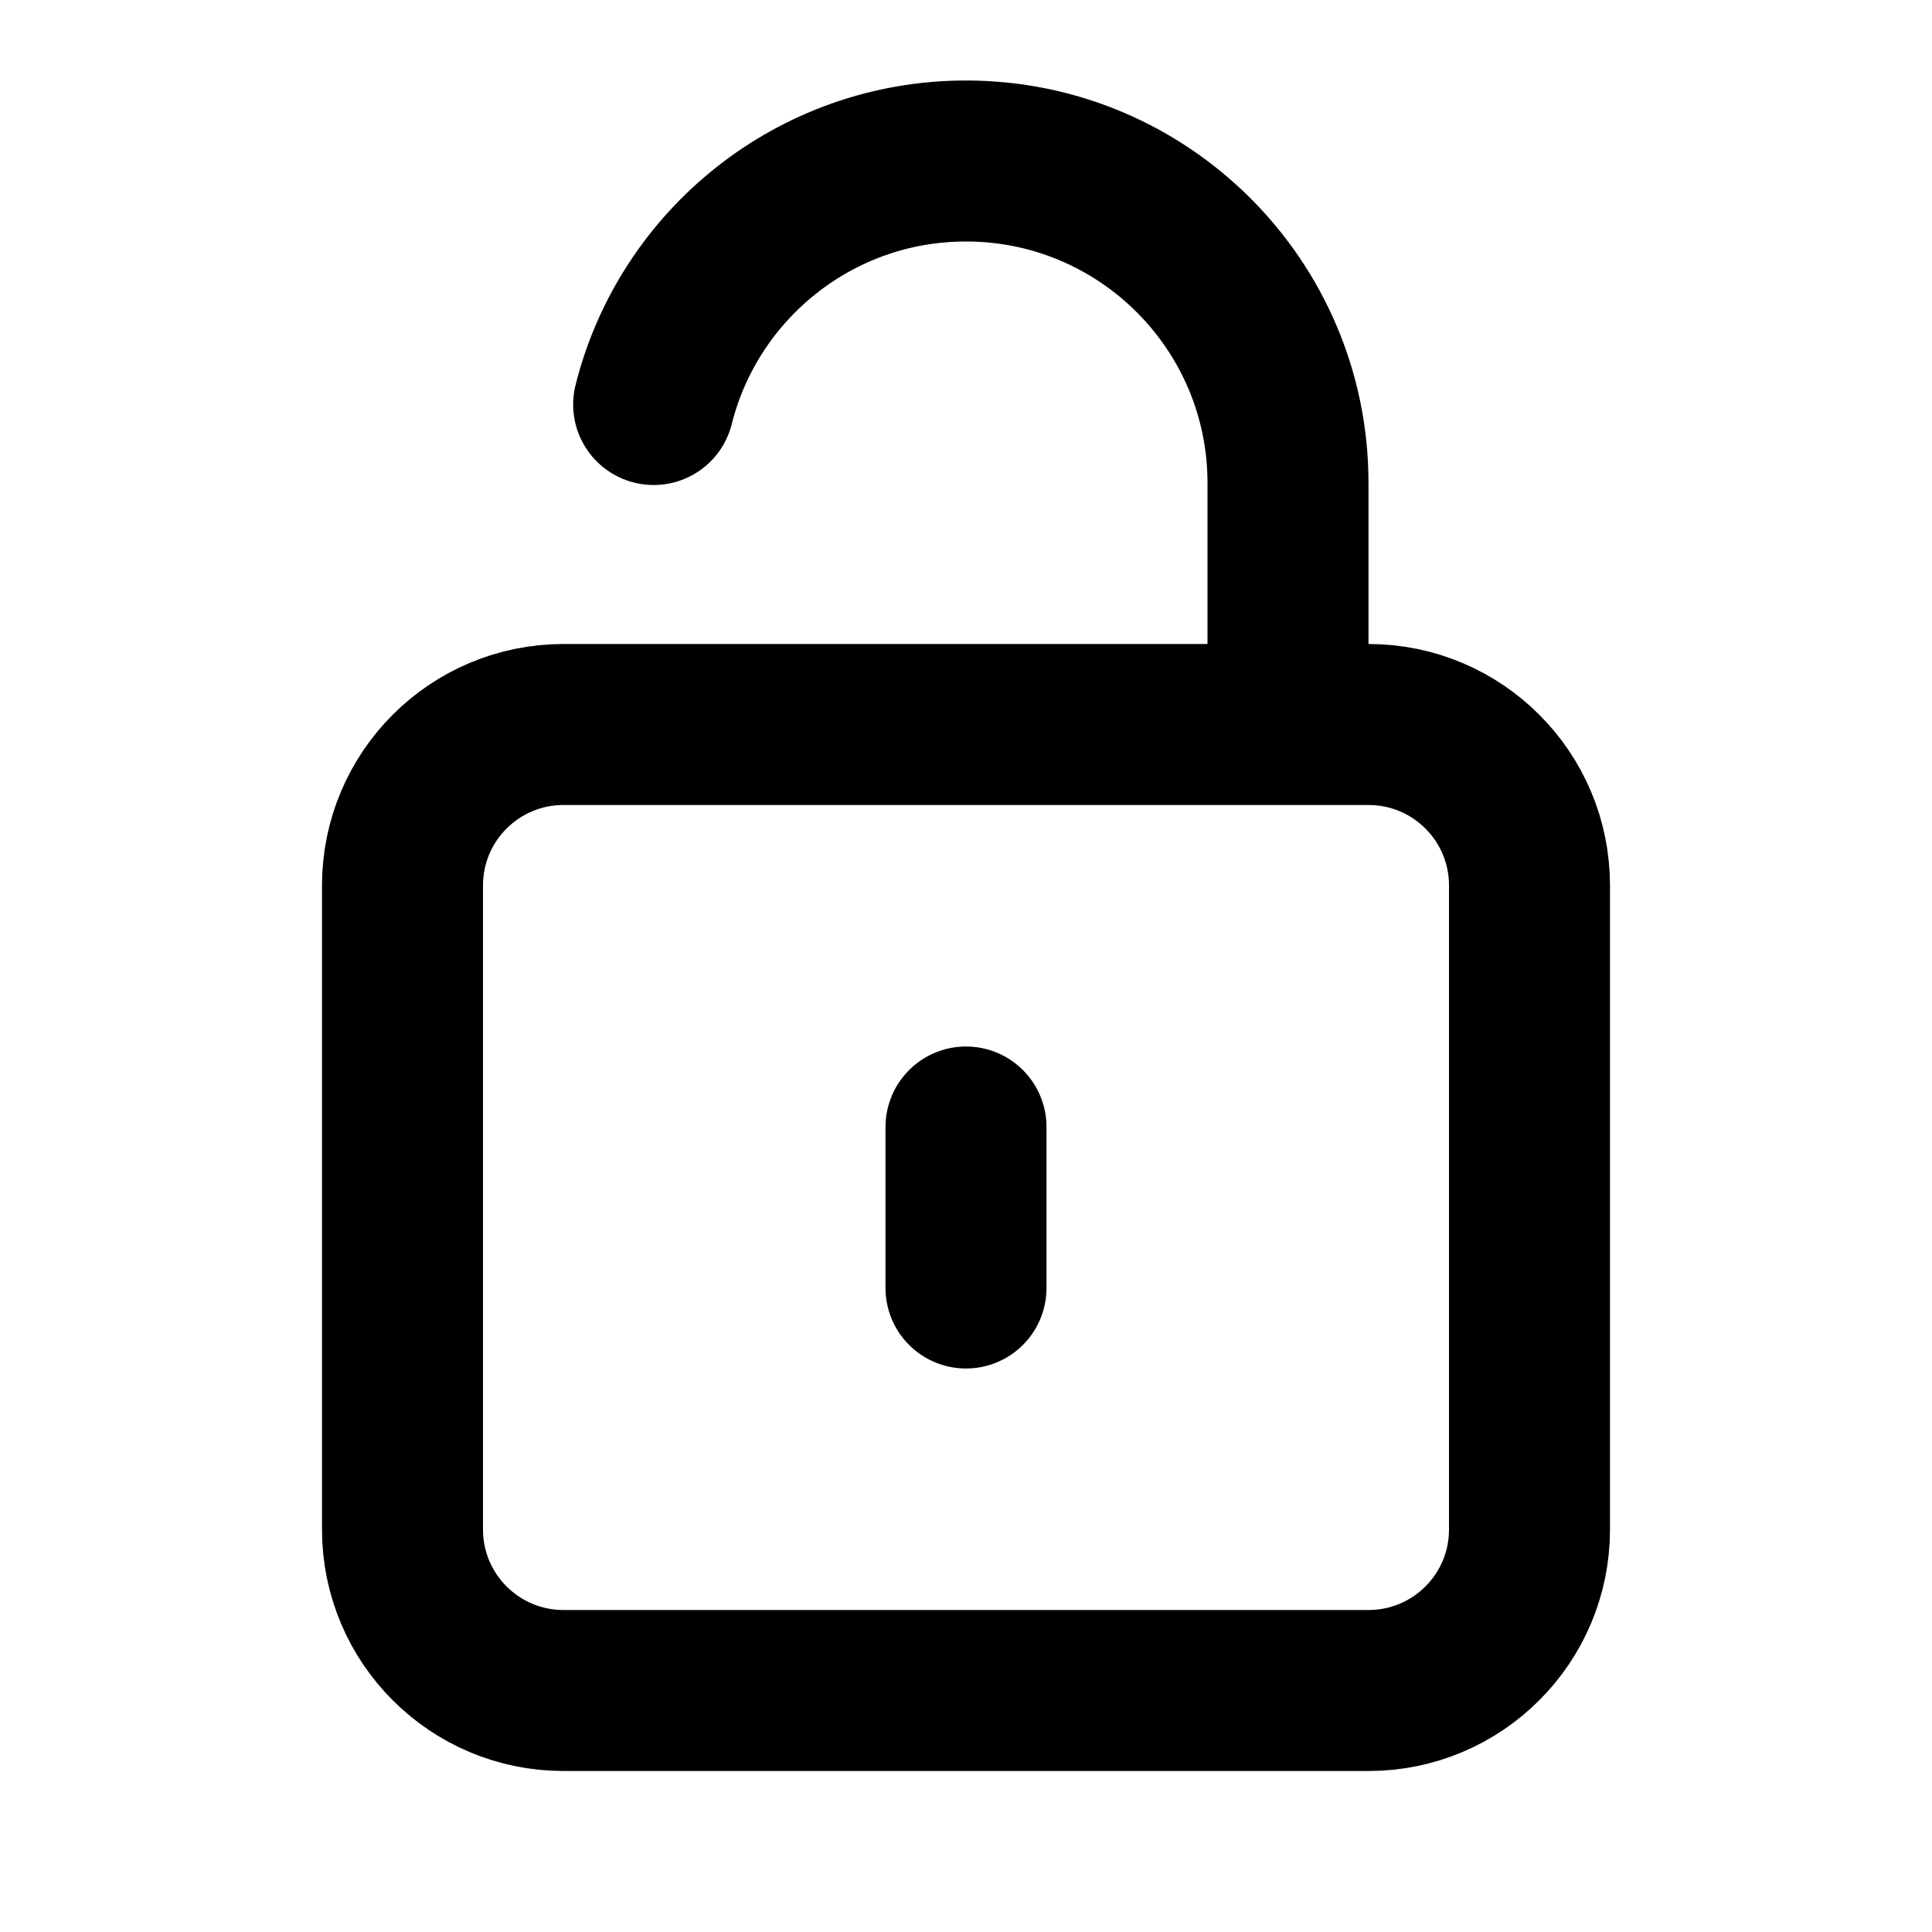
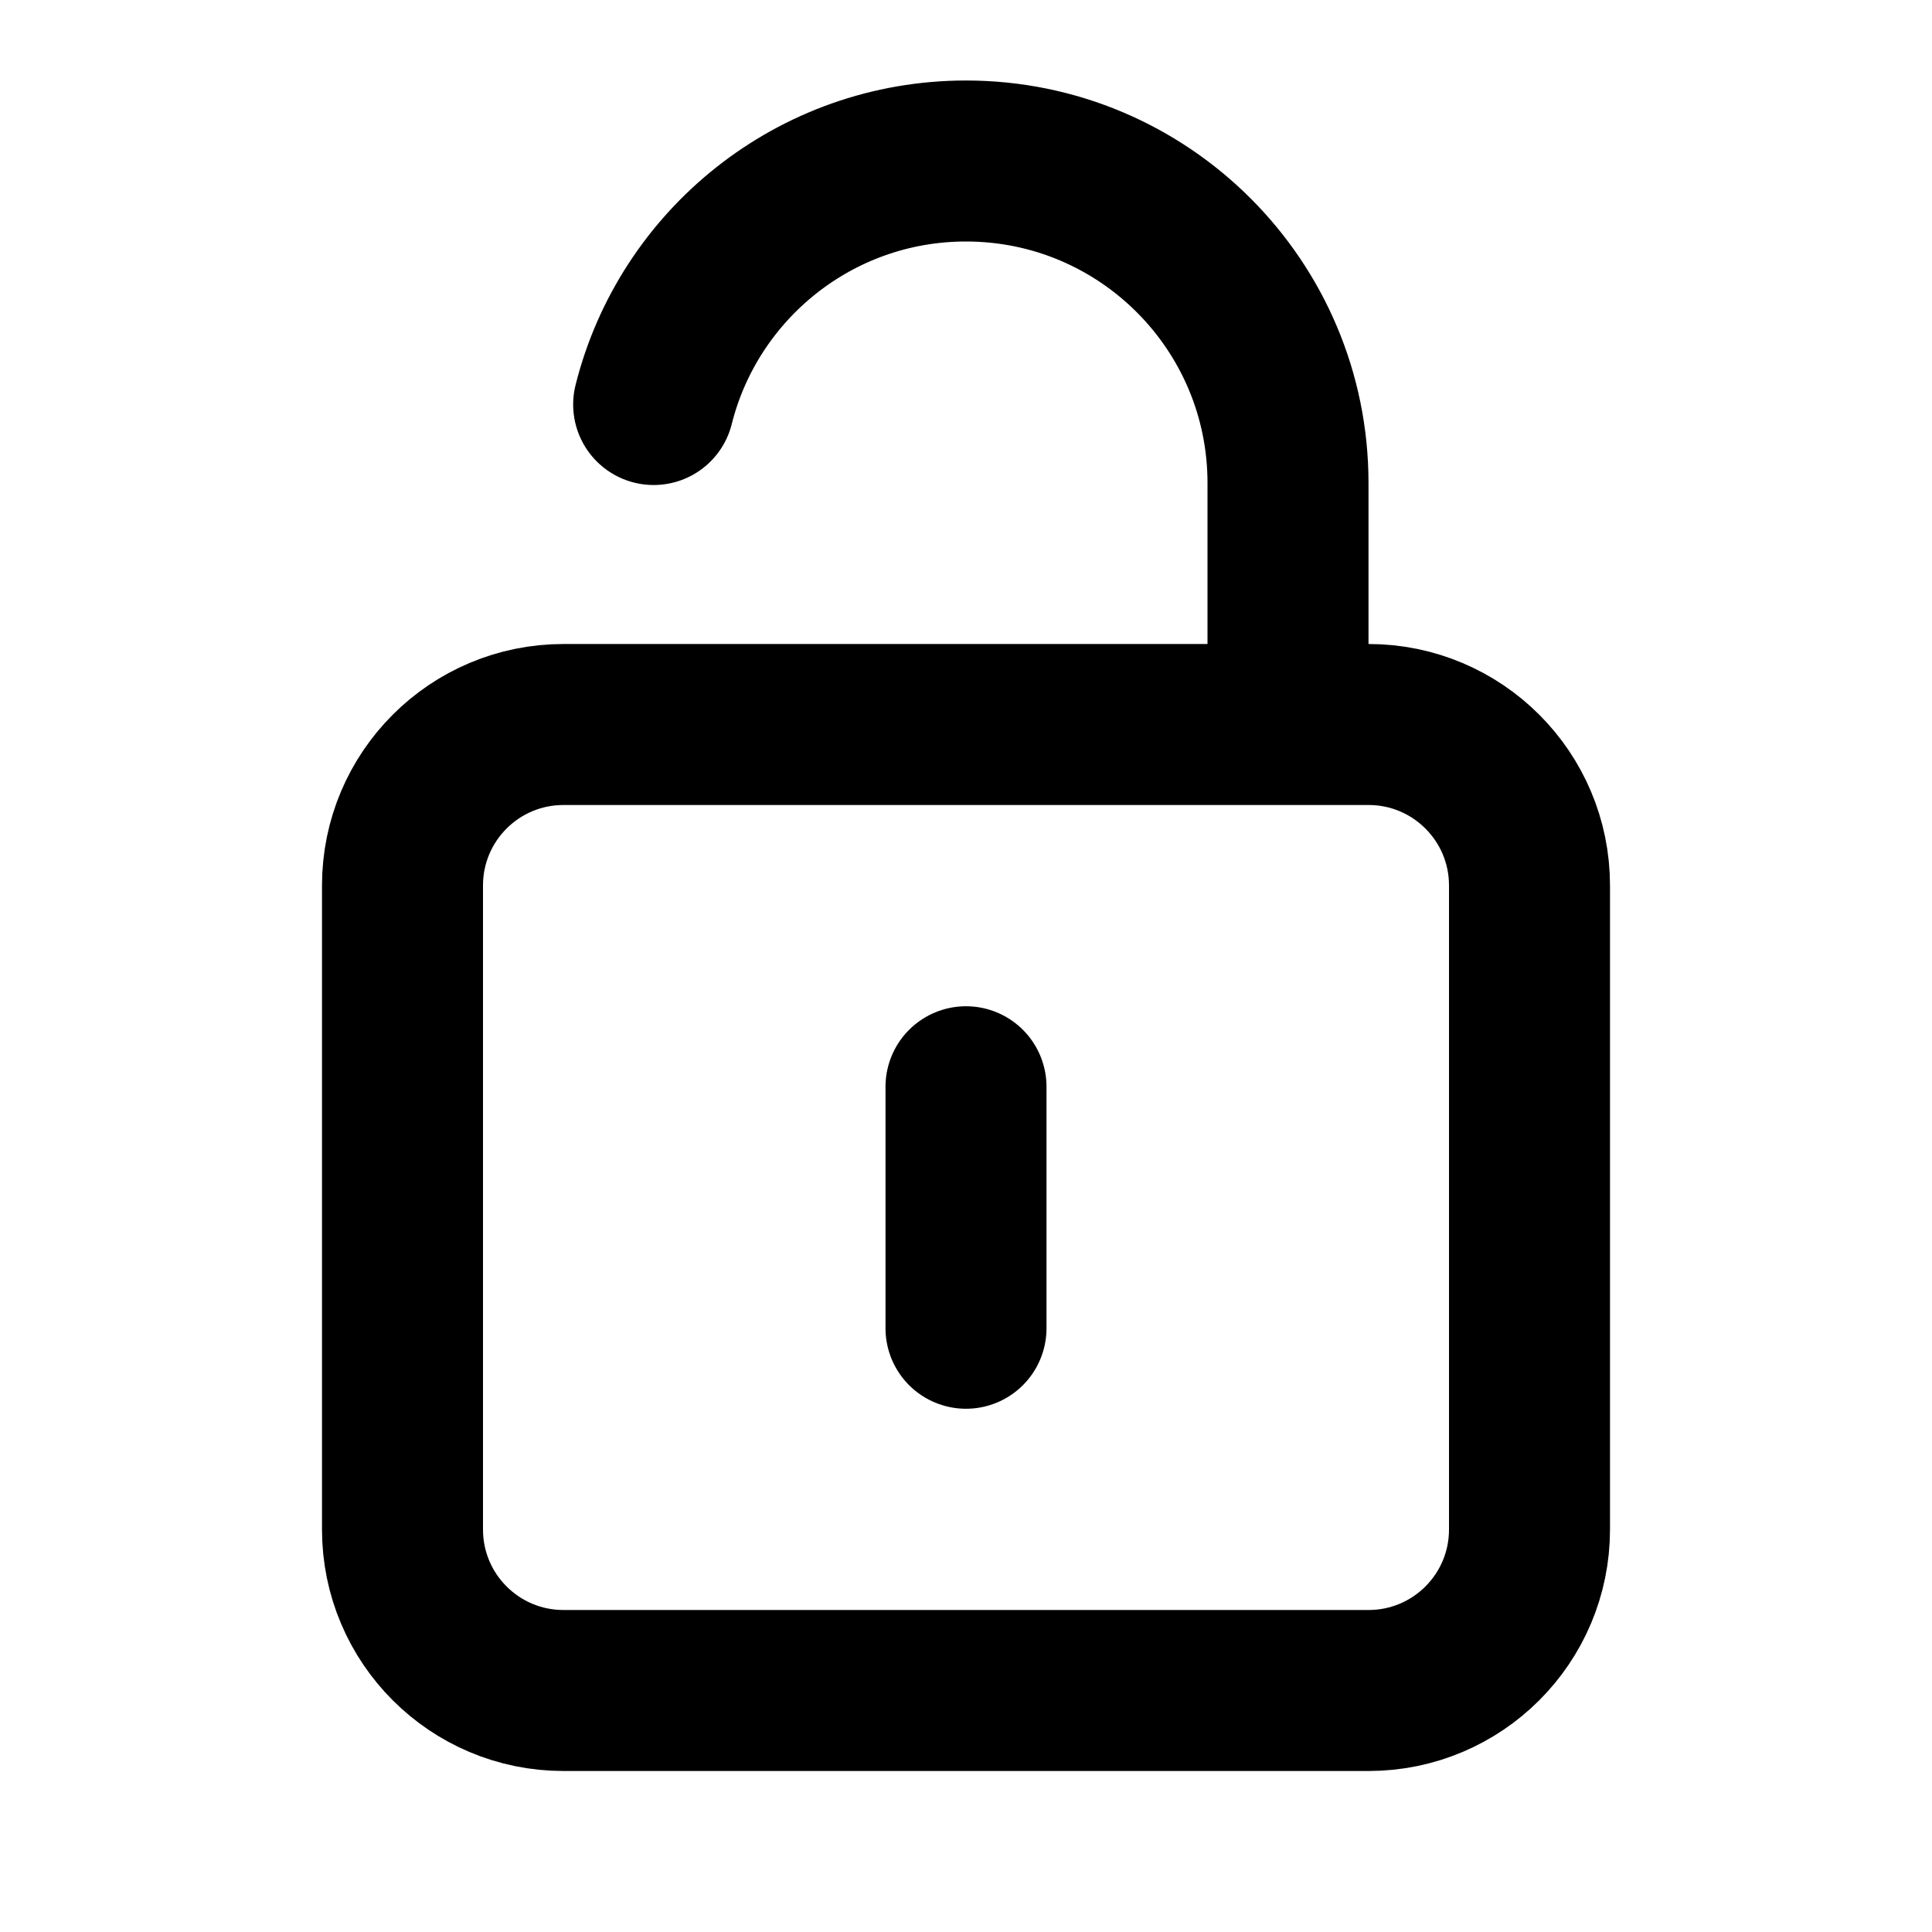
<svg xmlns="http://www.w3.org/2000/svg" width="24" height="24" viewBox="0 0 24 24" fill="none">
-   <path d="M12 14V16M8.12 5.025C8.555 3.287 10.127 2 12 2C14.209 2 16 3.791 16 6V9M7 21H17C18.105 21 19 20.105 19 19V11C19 9.895 18.105 9 17 9H7C5.895 9 5 9.895 5 11V19C5 20.105 5.895 21 7 21Z" stroke="black" stroke-width="2" stroke-linecap="round" stroke-linejoin="round" />
+   <path d="M12 13.5L12 16.5M8.12 5.025C8.555 3.287 10.127 2 12 2C14.209 2 16 3.791 16 6V9M7 21H17C18.105 21 19 20.105 19 19V11C19 9.895 18.105 9 17 9H7C5.895 9 5 9.895 5 11V19C5 20.105 5.895 21 7 21Z" stroke="black" stroke-width="2" stroke-linecap="round" stroke-linejoin="round" />
</svg>
